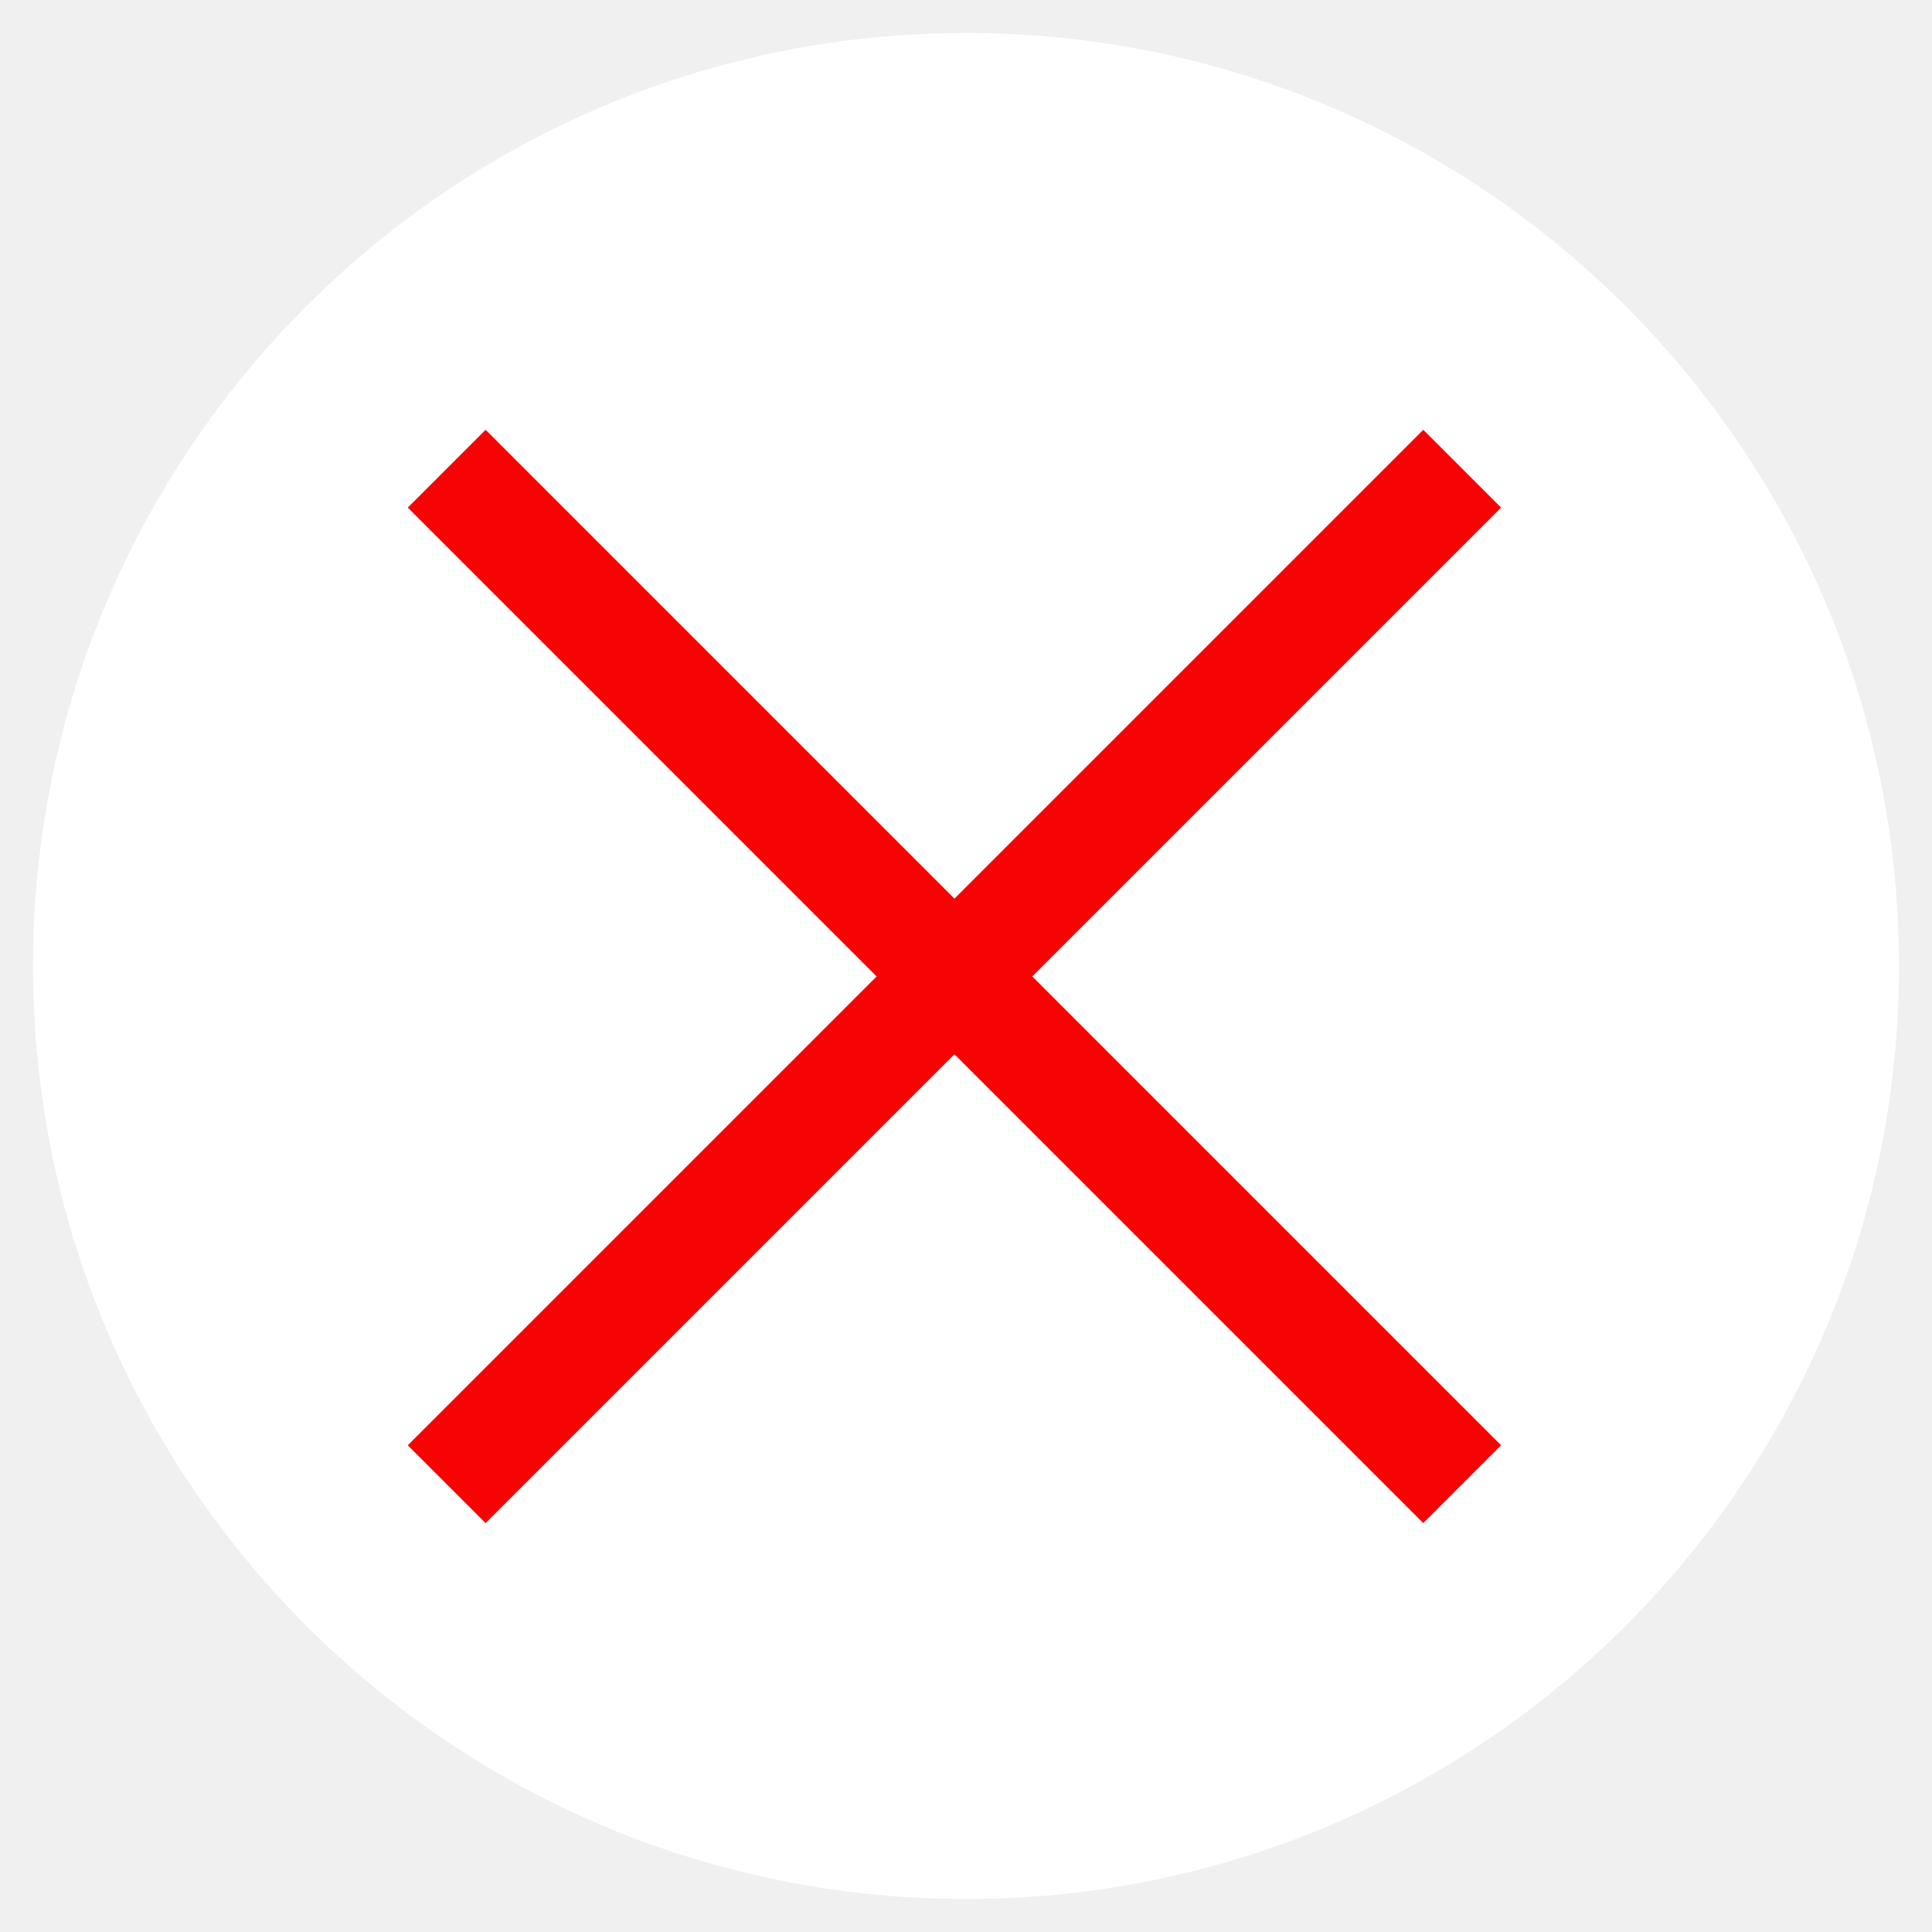
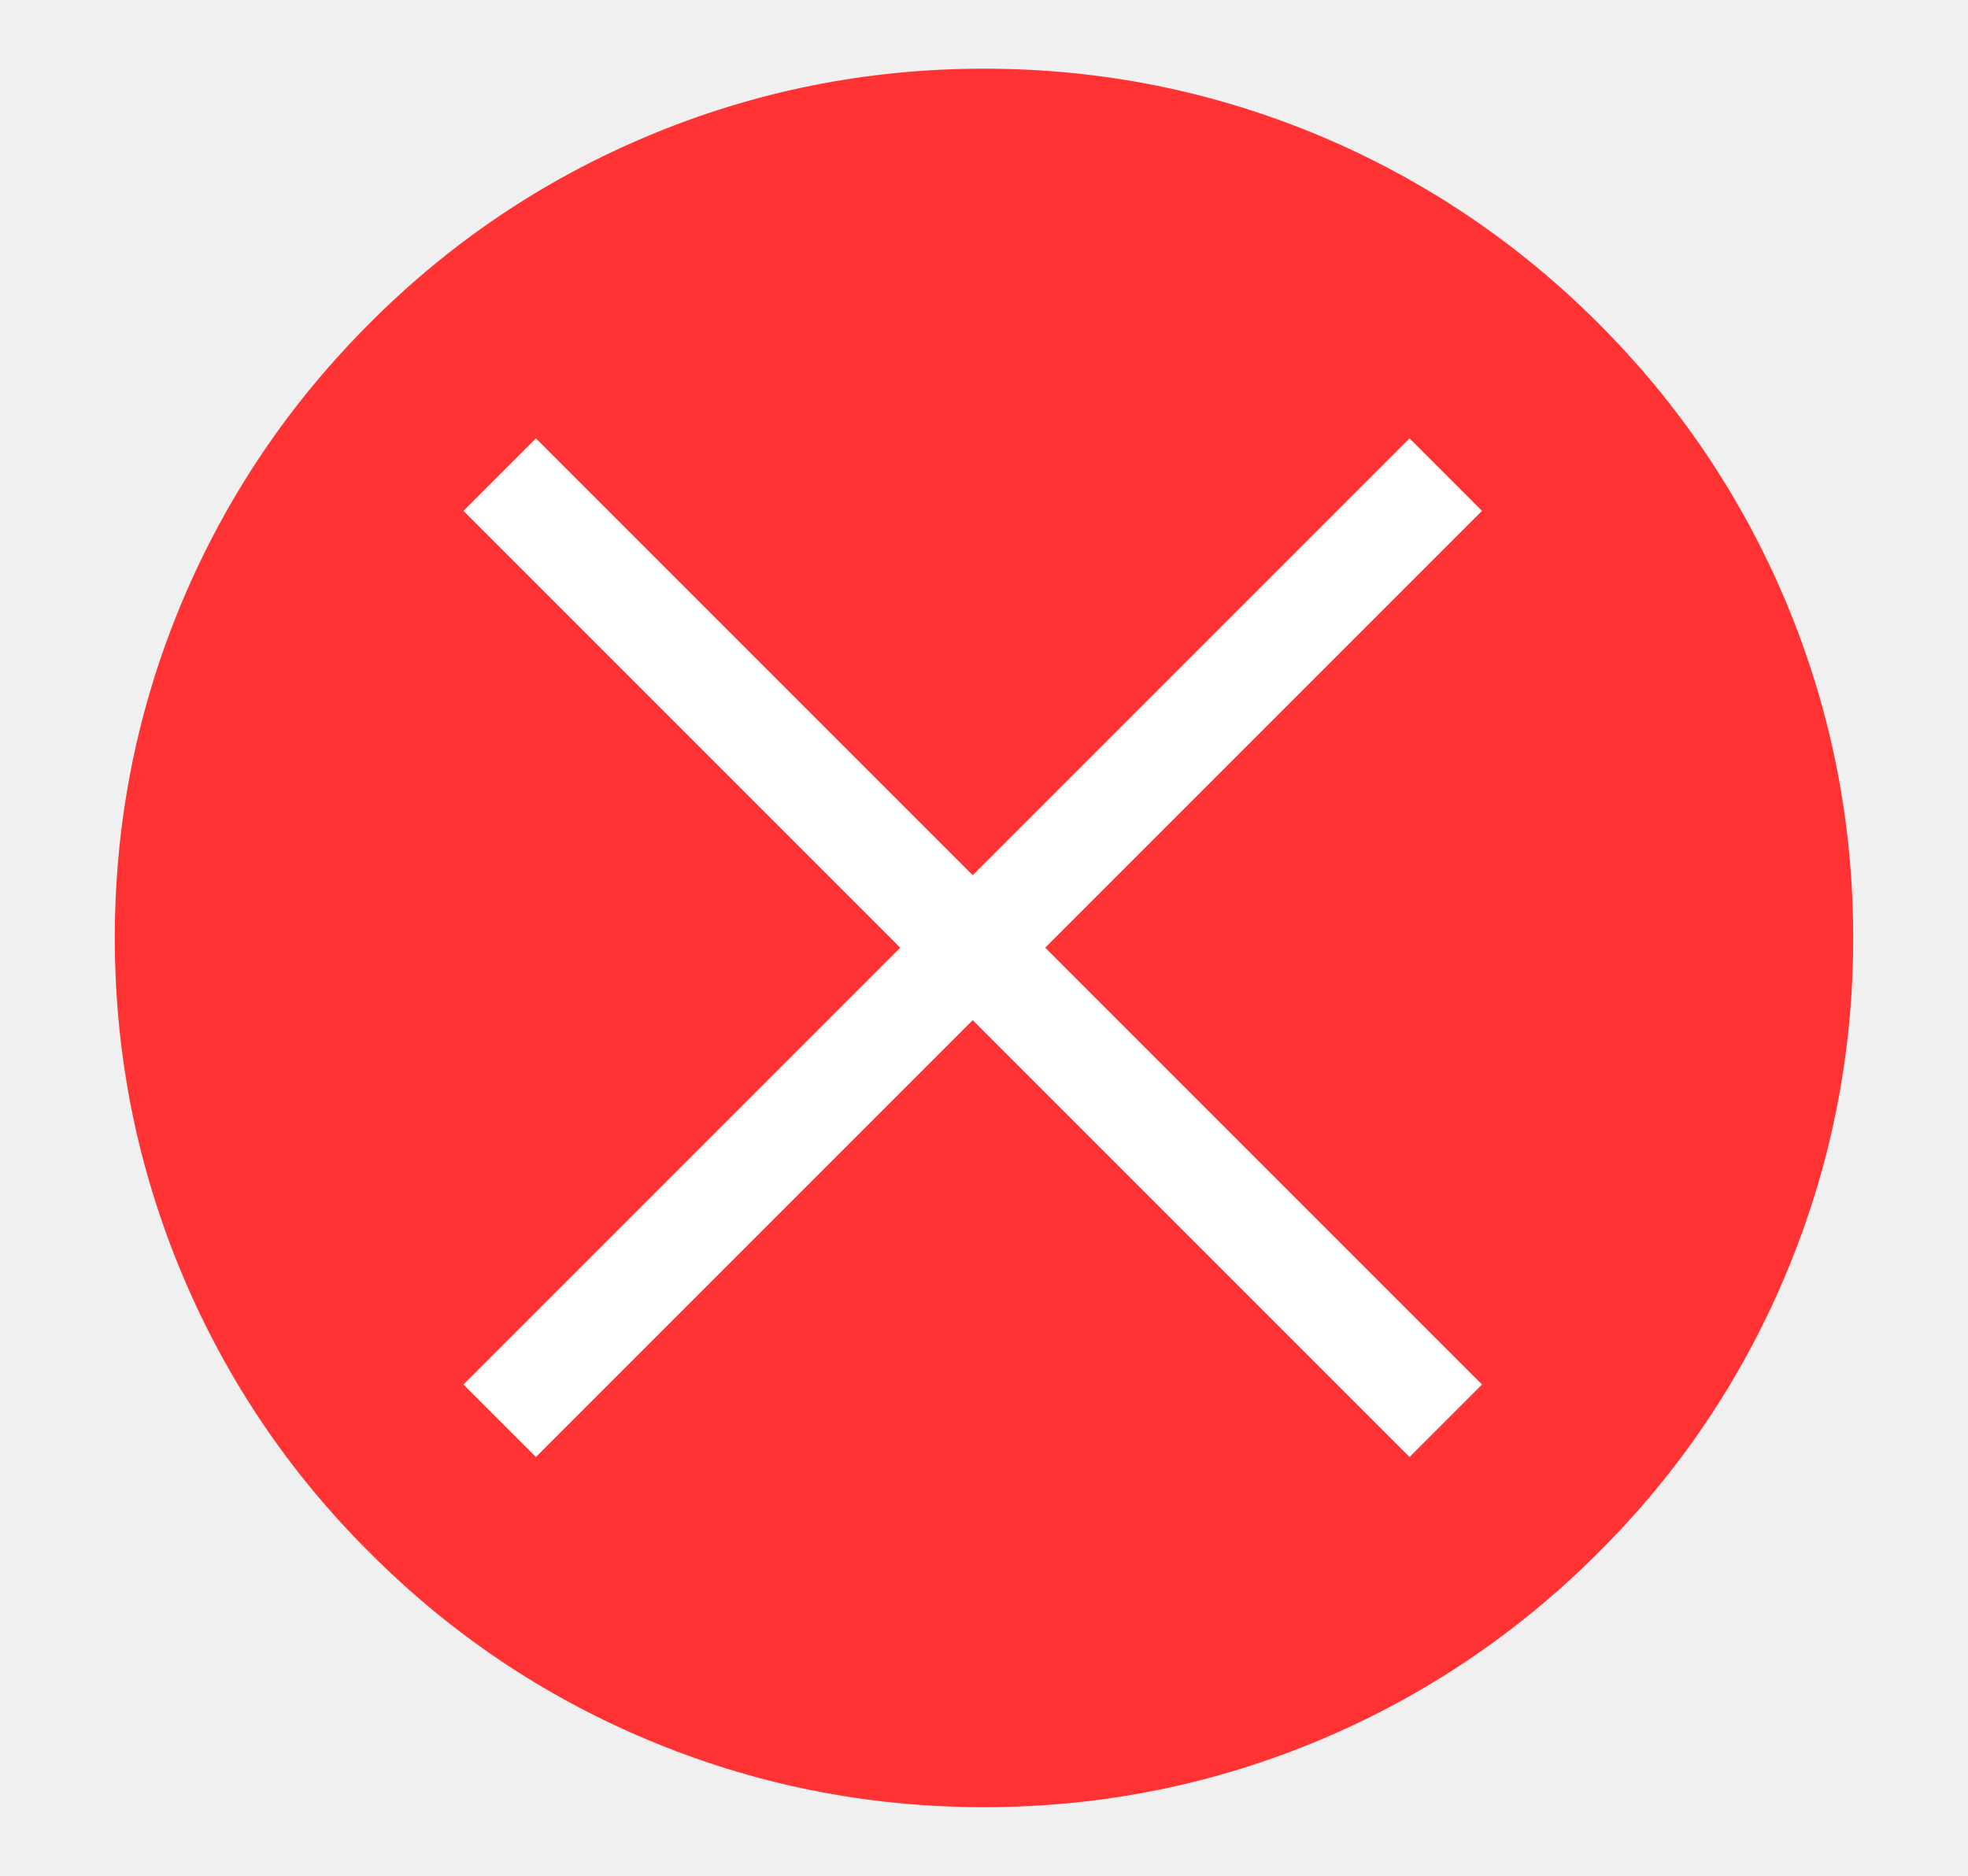
- <svg xmlns="http://www.w3.org/2000/svg" version="1.1" id="Layer_1" x="0px" y="0px" viewBox="0 0 175.6 175.6" style="enable-background:new 0 0 175.6 175.6;" xml:space="preserve">
-   <style type="text/css">
- 	.st0{fill:#FFFFFF;}
- 	.st1{fill:none;stroke:#F70303;stroke-width:10;stroke-miterlimit:10;}
- </style>
-   <circle class="st0" cx="87.8" cy="87.8" r="84.8" />
-   <line class="st1" x1="40.6" y1="42.6" x2="132.9" y2="134.9" />
-   <line class="st1" x1="132.9" y1="42.6" x2="40.6" y2="134.9" />
+ <svg xmlns="http://www.w3.org/2000/svg" xmlns:xlink="http://www.w3.org/1999/xlink" version="1.1" preserveAspectRatio="none" x="0px" y="0px" width="192px" height="183px" viewBox="0 0 192 183">
+   <defs>
+     <g id="Layer0_0_FILL">
+       <path fill="#FF3333" stroke="none" d=" M 180.8 91.5 Q 180.8 74.25 174.15 58.5 167.7 43.3 155.95 31.55 144.2 19.8 129 13.35 113.25 6.7 96 6.7 78.75 6.7 63 13.35 47.75 19.8 36.05 31.55 24.3 43.3 17.85 58.5 11.2 74.25 11.2 91.5 11.2 108.75 17.85 124.5 24.3 139.75 36.05 151.45 47.75 163.2 63 169.65 78.75 176.3 96 176.3 113.25 176.3 129 169.65 144.2 163.2 155.95 151.45 167.7 139.75 174.15 124.5 180.8 108.75 180.8 91.5 M 141.05 46.3 L 94.9 92.45 141.05 138.6 94.9 92.45 48.75 138.6 94.9 92.45 48.75 46.3 94.9 92.45 141.05 46.3 Z" />
+     </g>
+     <path id="Layer0_0_1_STROKES" stroke="#FFFFFF" stroke-width="10" stroke-linejoin="miter" stroke-linecap="butt" stroke-miterlimit="10" fill="none" d=" M 141.05 46.3 L 94.9 92.45 141.05 138.6 M 48.75 138.6 L 94.9 92.45 48.75 46.3" />
+   </defs>
+   <g transform="matrix( 1, 0, 0, 1, 0,0) ">
+     <use xlink:href="#Layer0_0_FILL" />
+     <use xlink:href="#Layer0_0_1_STROKES" />
+   </g>
</svg>
